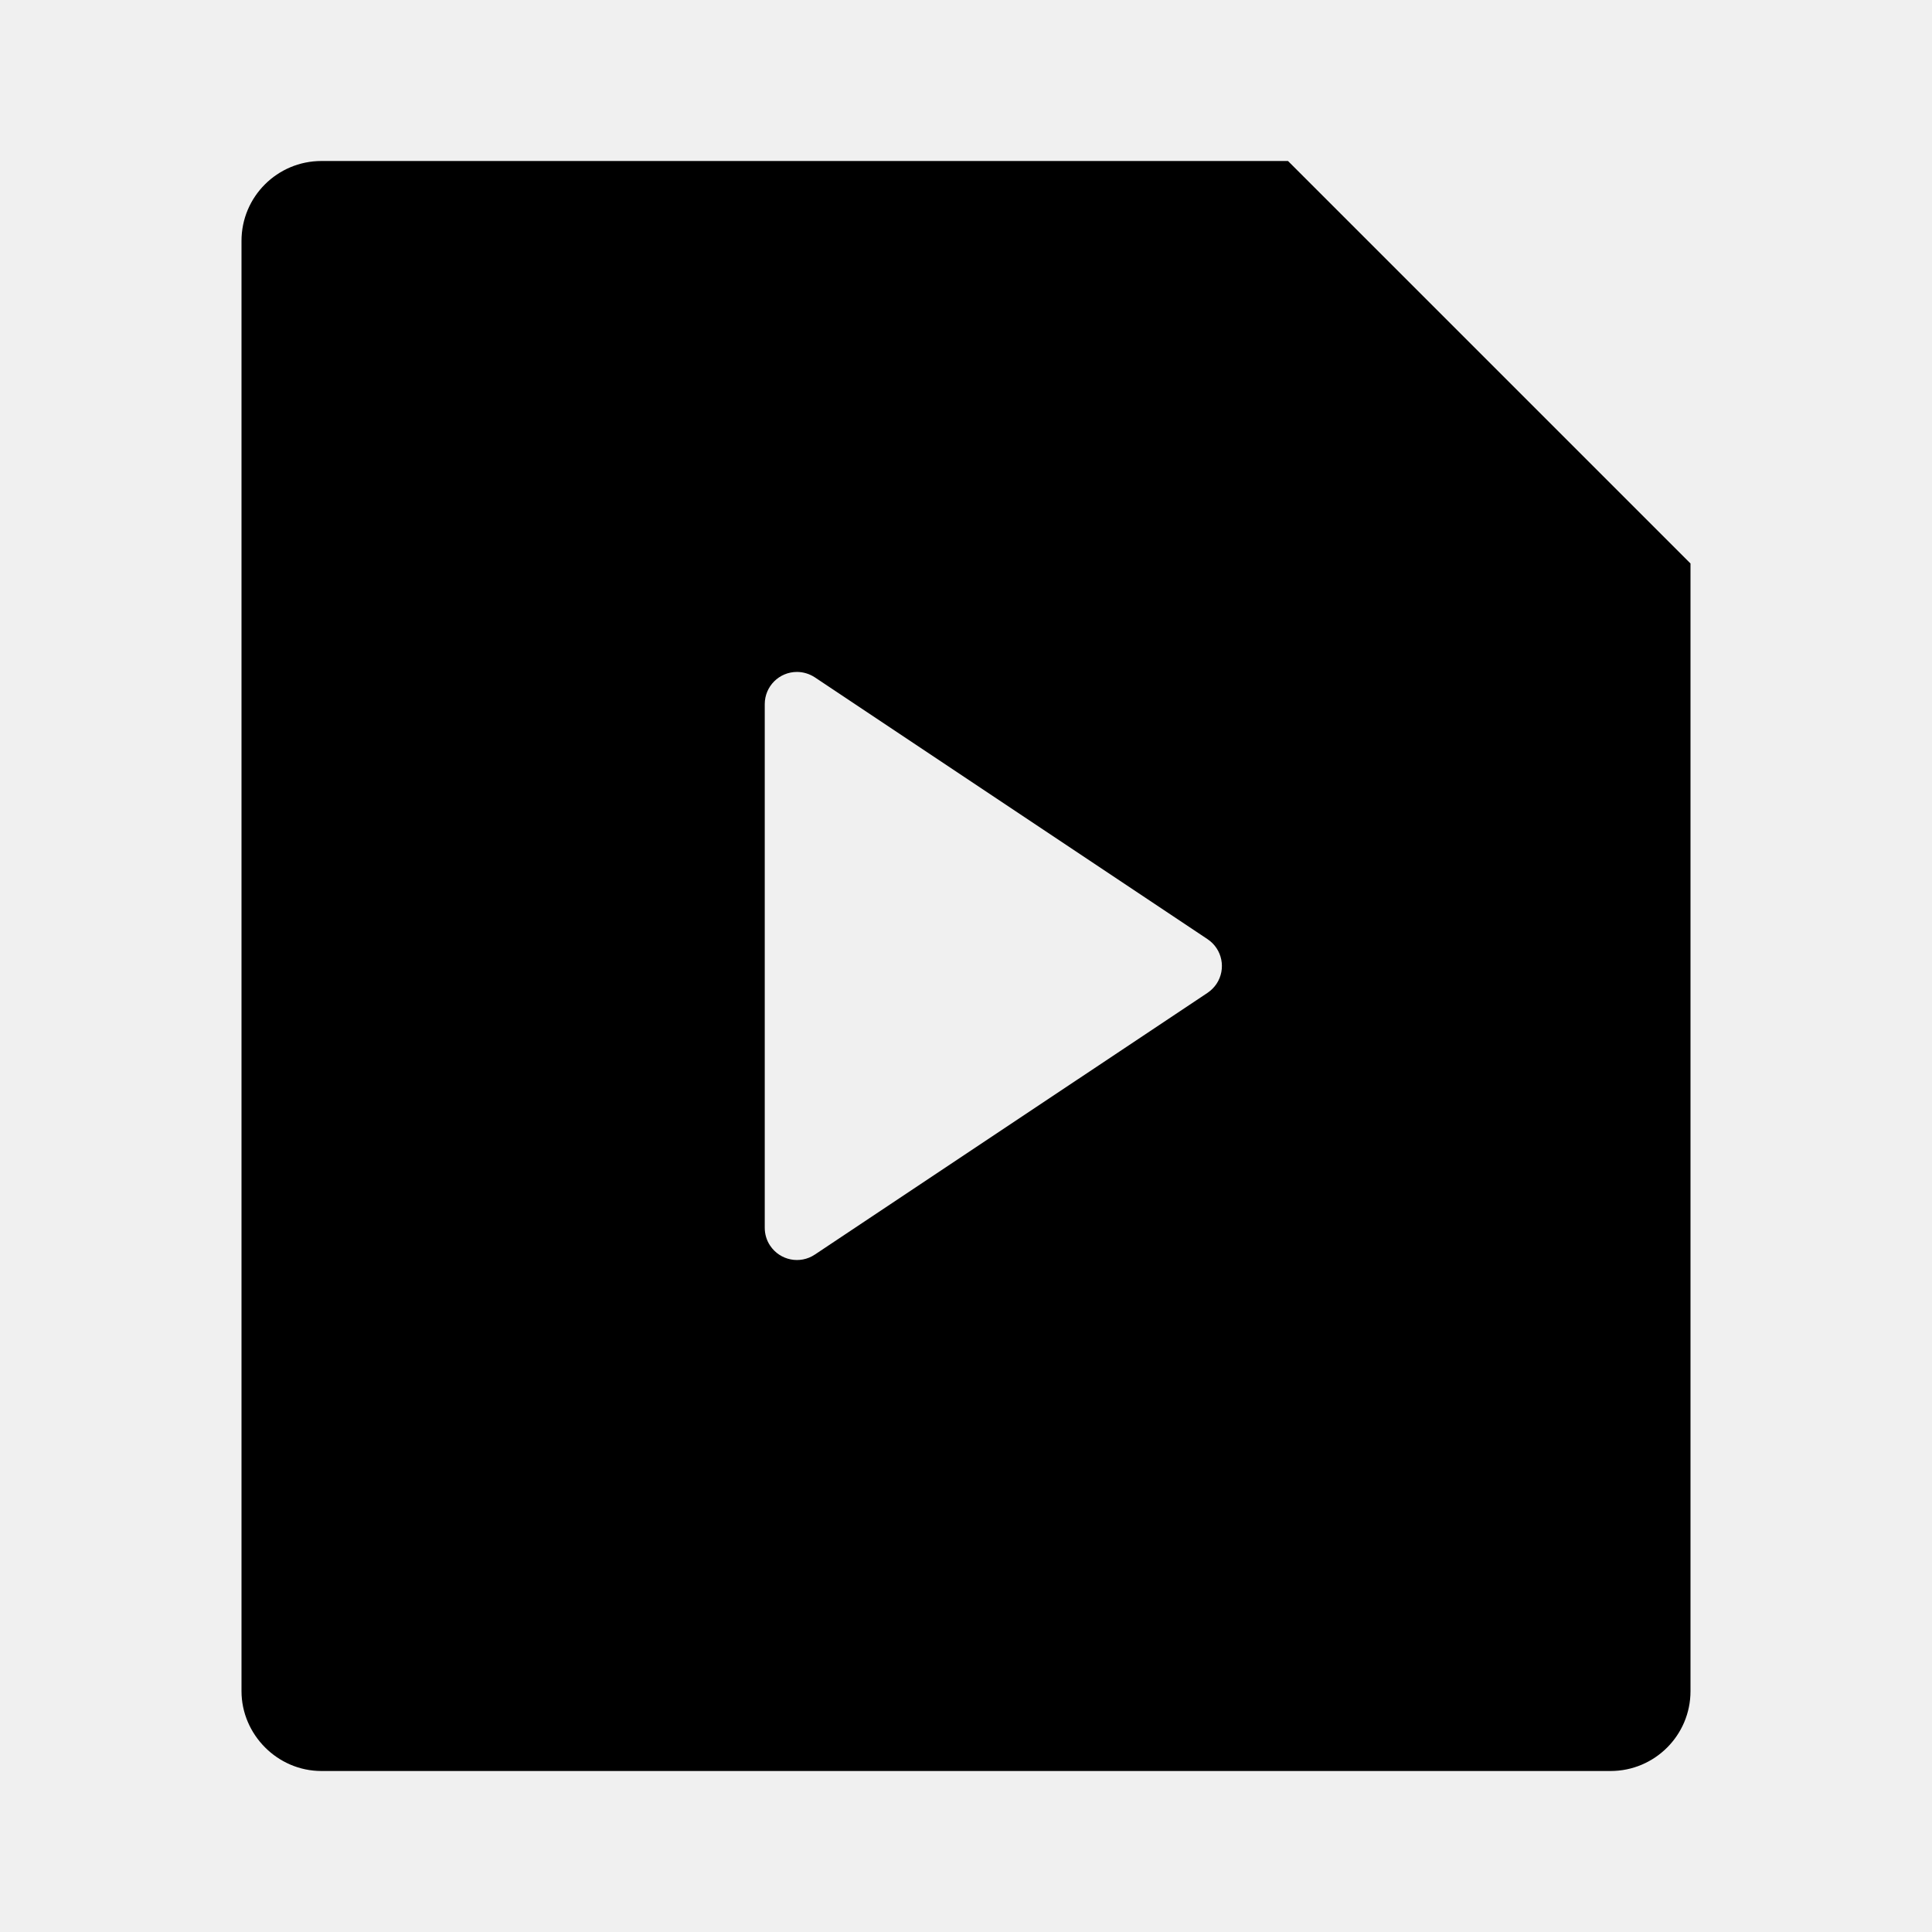
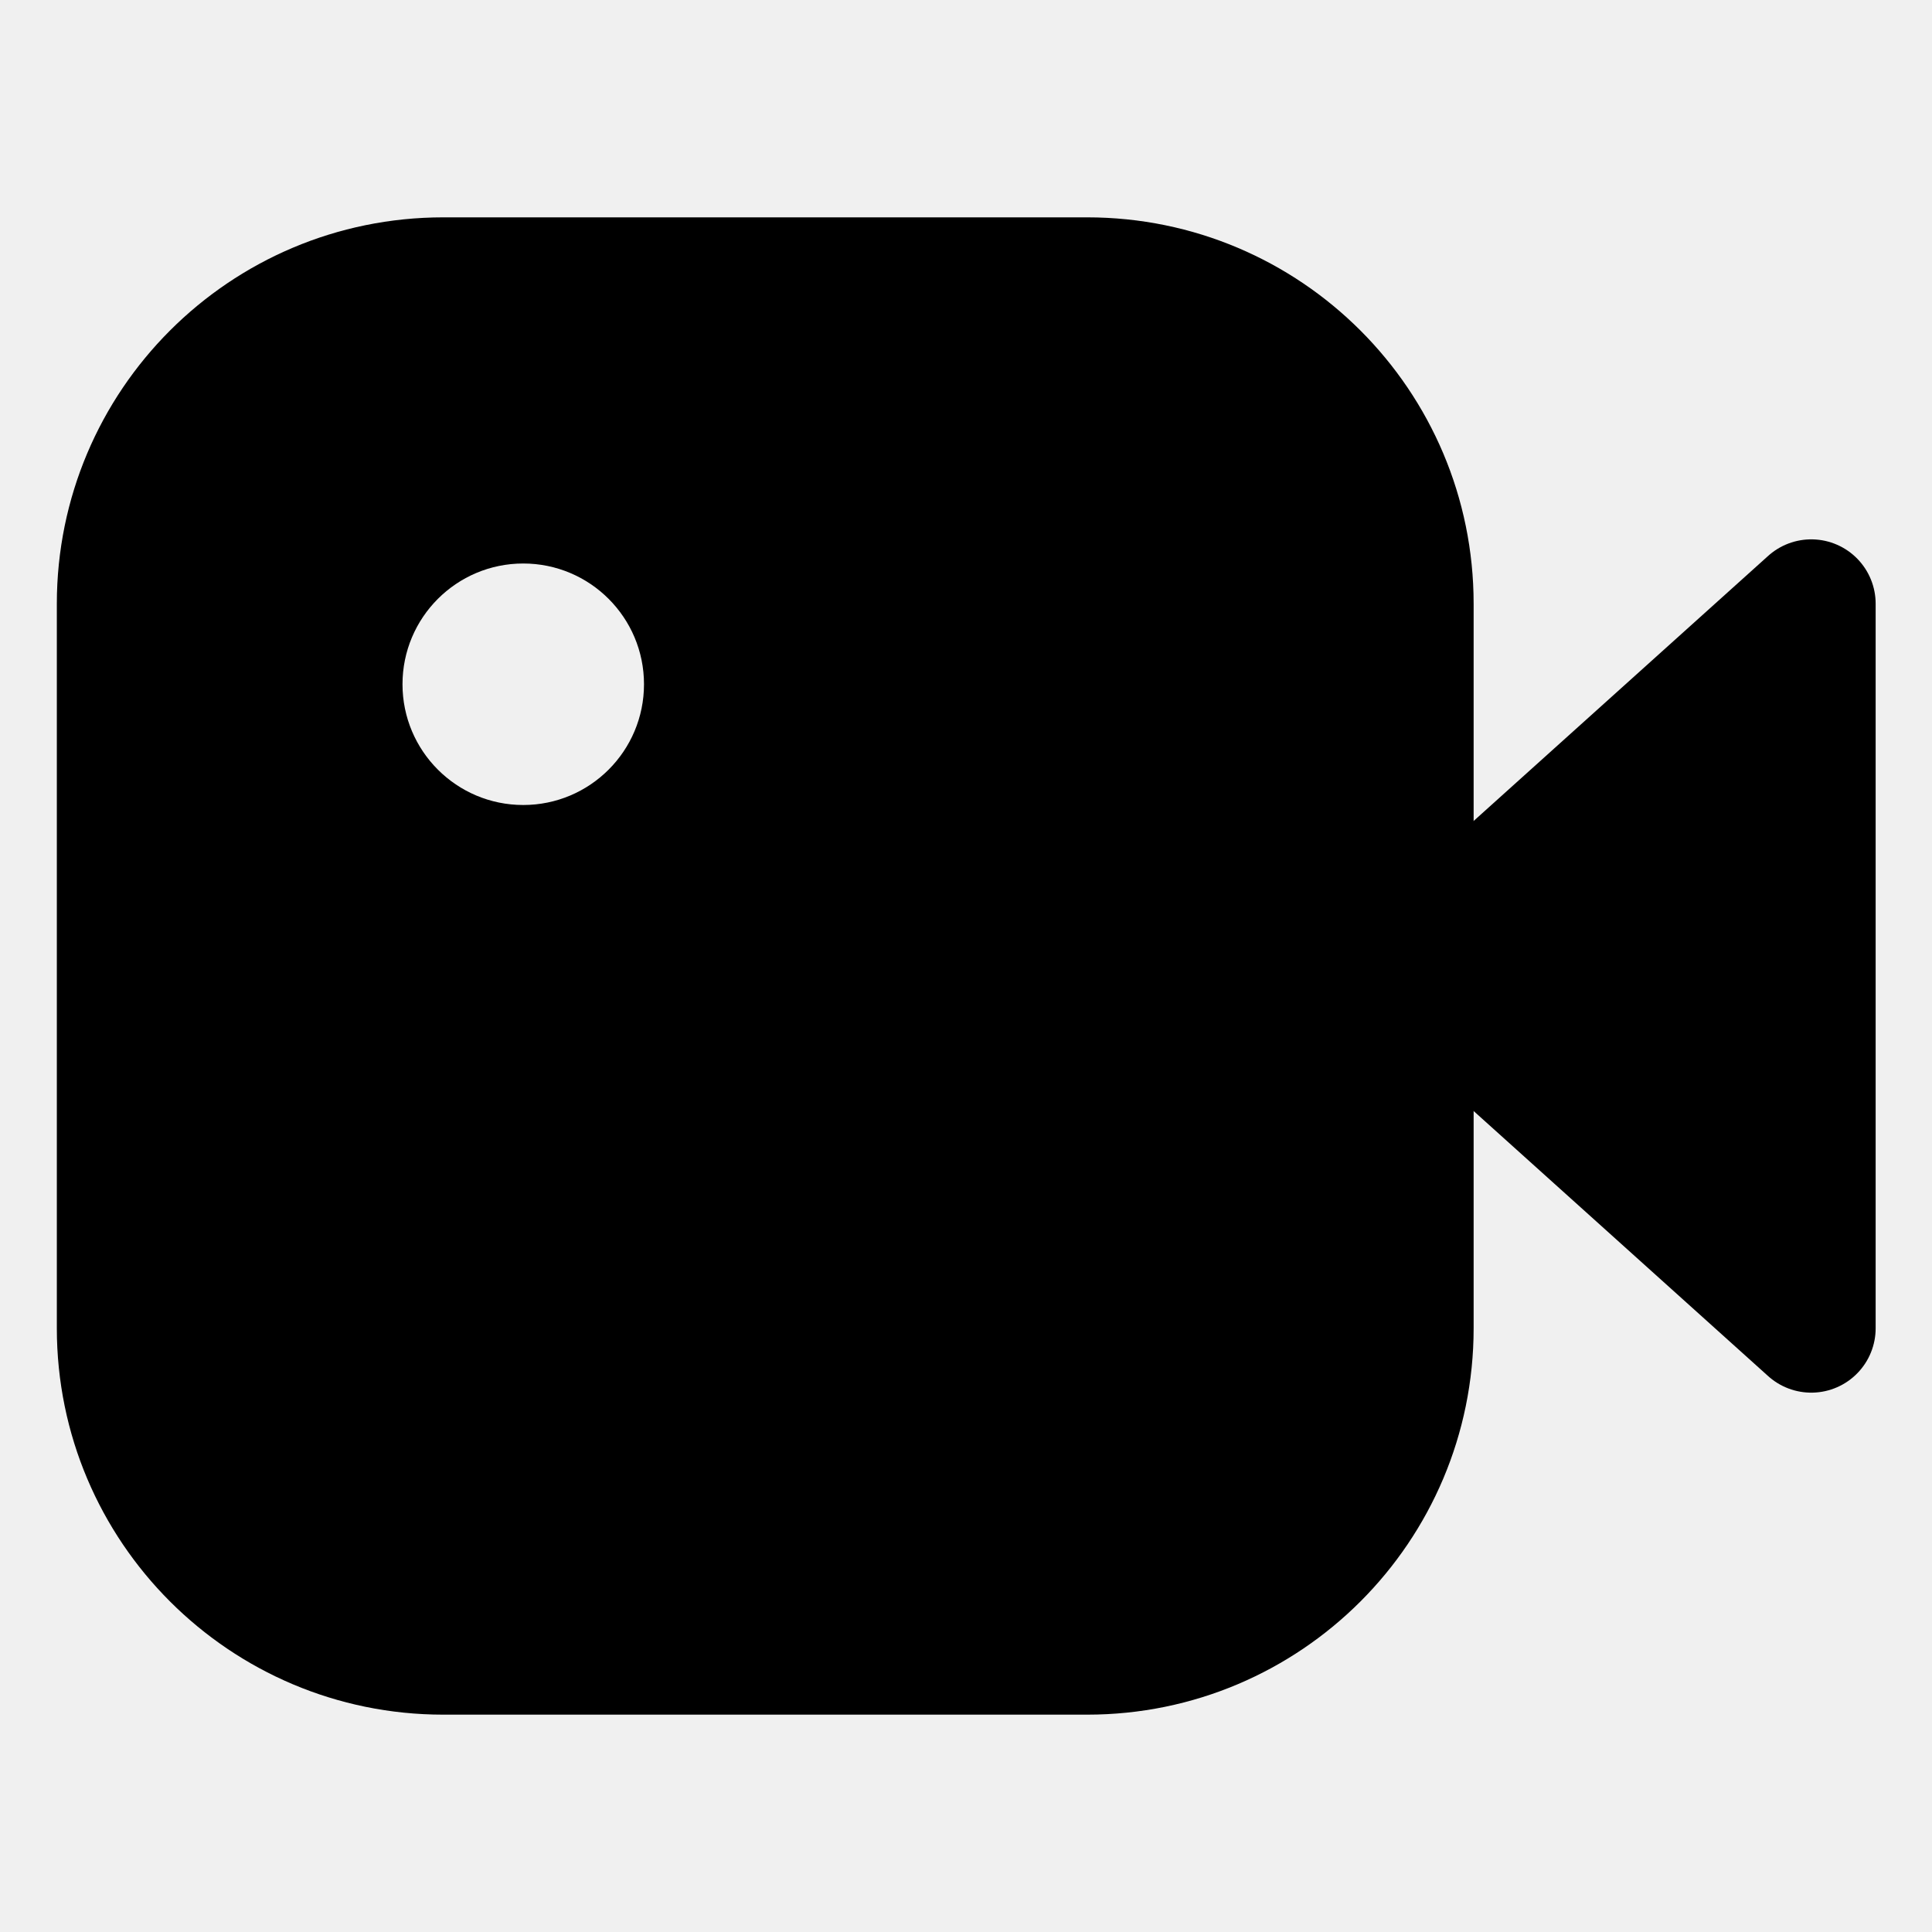
- <svg xmlns="http://www.w3.org/2000/svg" viewBox="0 0 24 24" fill="currentColor">
-   <path d="M16 2L21 7V21.008C21 21.556 20.555 22 20.007 22H3.993C3.445 22 3 21.545 3 21.008V2.992C3 2.444 3.445 2 3.993 2H16ZM15.001 11.667L10.122 8.414C10.056 8.371 9.979 8.347 9.9 8.347C9.679 8.347 9.5 8.526 9.5 8.747V15.252C9.5 15.331 9.523 15.409 9.567 15.474C9.69 15.658 9.938 15.708 10.122 15.585L15.001 12.333C15.045 12.303 15.082 12.266 15.112 12.222C15.234 12.038 15.185 11.79 15.001 11.667Z" />
+ <svg xmlns="http://www.w3.org/2000/svg" x="0px" y="0px" width="24px" height="24px" viewBox="0 0 12 12">
+   <defs>
+     <mask id="circleMask">
+       <rect x="0" y="0" width="12" height="12" fill="white" />
+       <circle cx="3.25" cy="4.25" r=".75" fill="black" />
+     </mask>
+   </defs>
+   <polygon points="11.25 3.75 8.75 6 11.25 8.25 11.25 3.75" fill="currentColor" stroke="currentColor" stroke-linecap="round" stroke-linejoin="round" stroke-width="0.8" data-color="color-2" />
+   <rect x=".753" y="1.75" width="8" height="8.5" rx="2" ry="2" fill="currentColor" stroke="currentColor" stroke-linecap="round" stroke-linejoin="round" stroke-width="0.8" mask="url(#circleMask)" />
+   <circle cx="3.25" cy="4.25" r=".75" fill="none" stroke-width="1.5" data-color="color-2" />
</svg>
